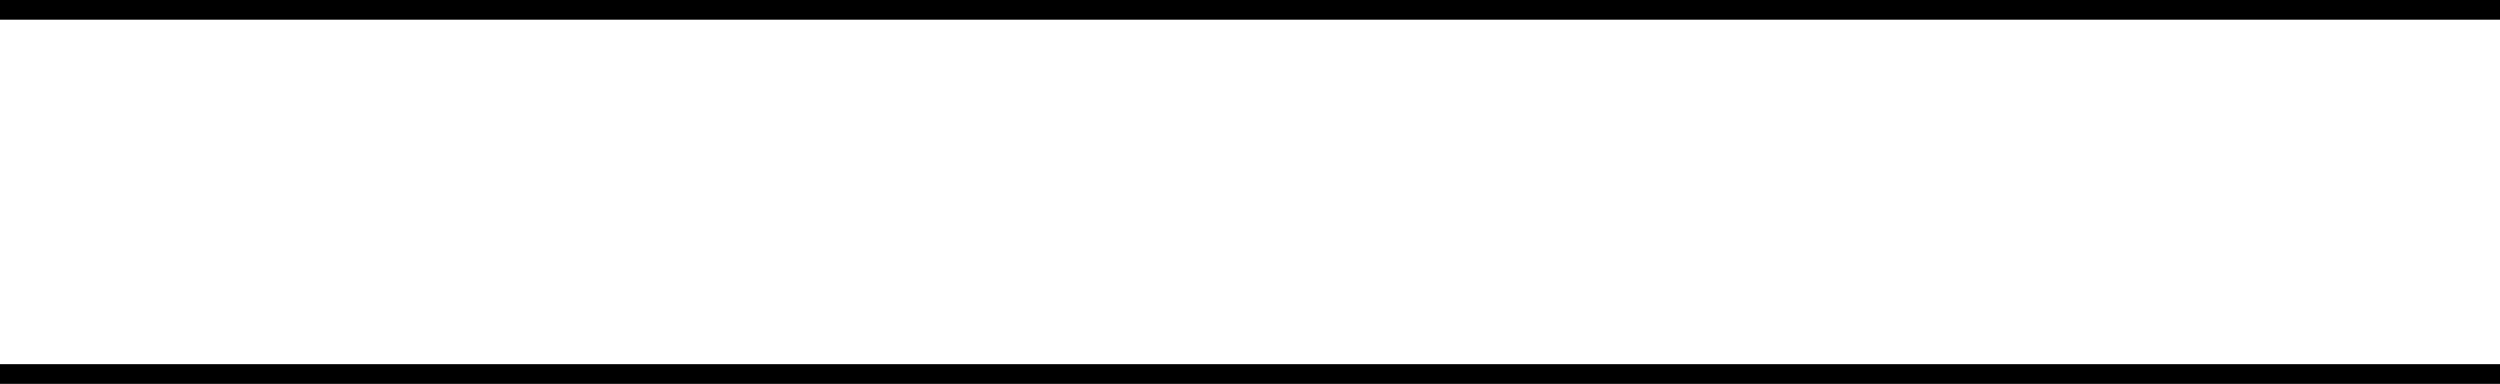
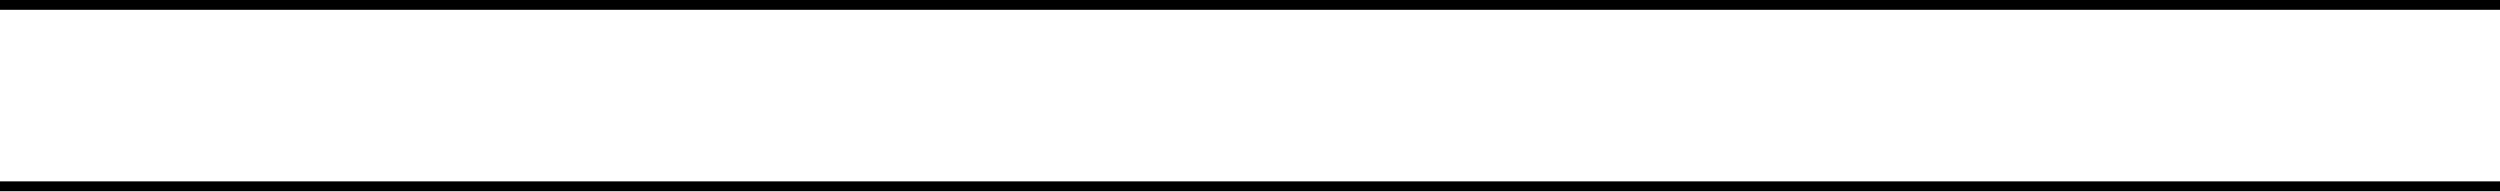
- <svg xmlns="http://www.w3.org/2000/svg" width="508" height="78" viewBox="0 0 508 78" fill="none">
+ <svg xmlns="http://www.w3.org/2000/svg" width="1020" height="78" viewBox="0 0 1020 78" fill="none">
  <mask id="path-1-inside-1_5_14" fill="white">
-     <path d="M0 0H508V78H0V0Z" />
+     <path d="M0 0H1020V78H0V0Z" />
  </mask>
-   <path d="M0 0H508V78H0V0Z" fill="white" />
-   <path d="M0 4H508V-4H0V4ZM508 74H0V82H508V74Z" fill="black" mask="url(#path-1-inside-1_5_14)" />
+   <path d="M0 0H1020V78H0V0Z" fill="white" />
+   <path d="M0 4H1020V-4H0V4ZM1020 74H0V82H1020V74Z" fill="black" mask="url(#path-1-inside-1_5_14)" />
</svg>
